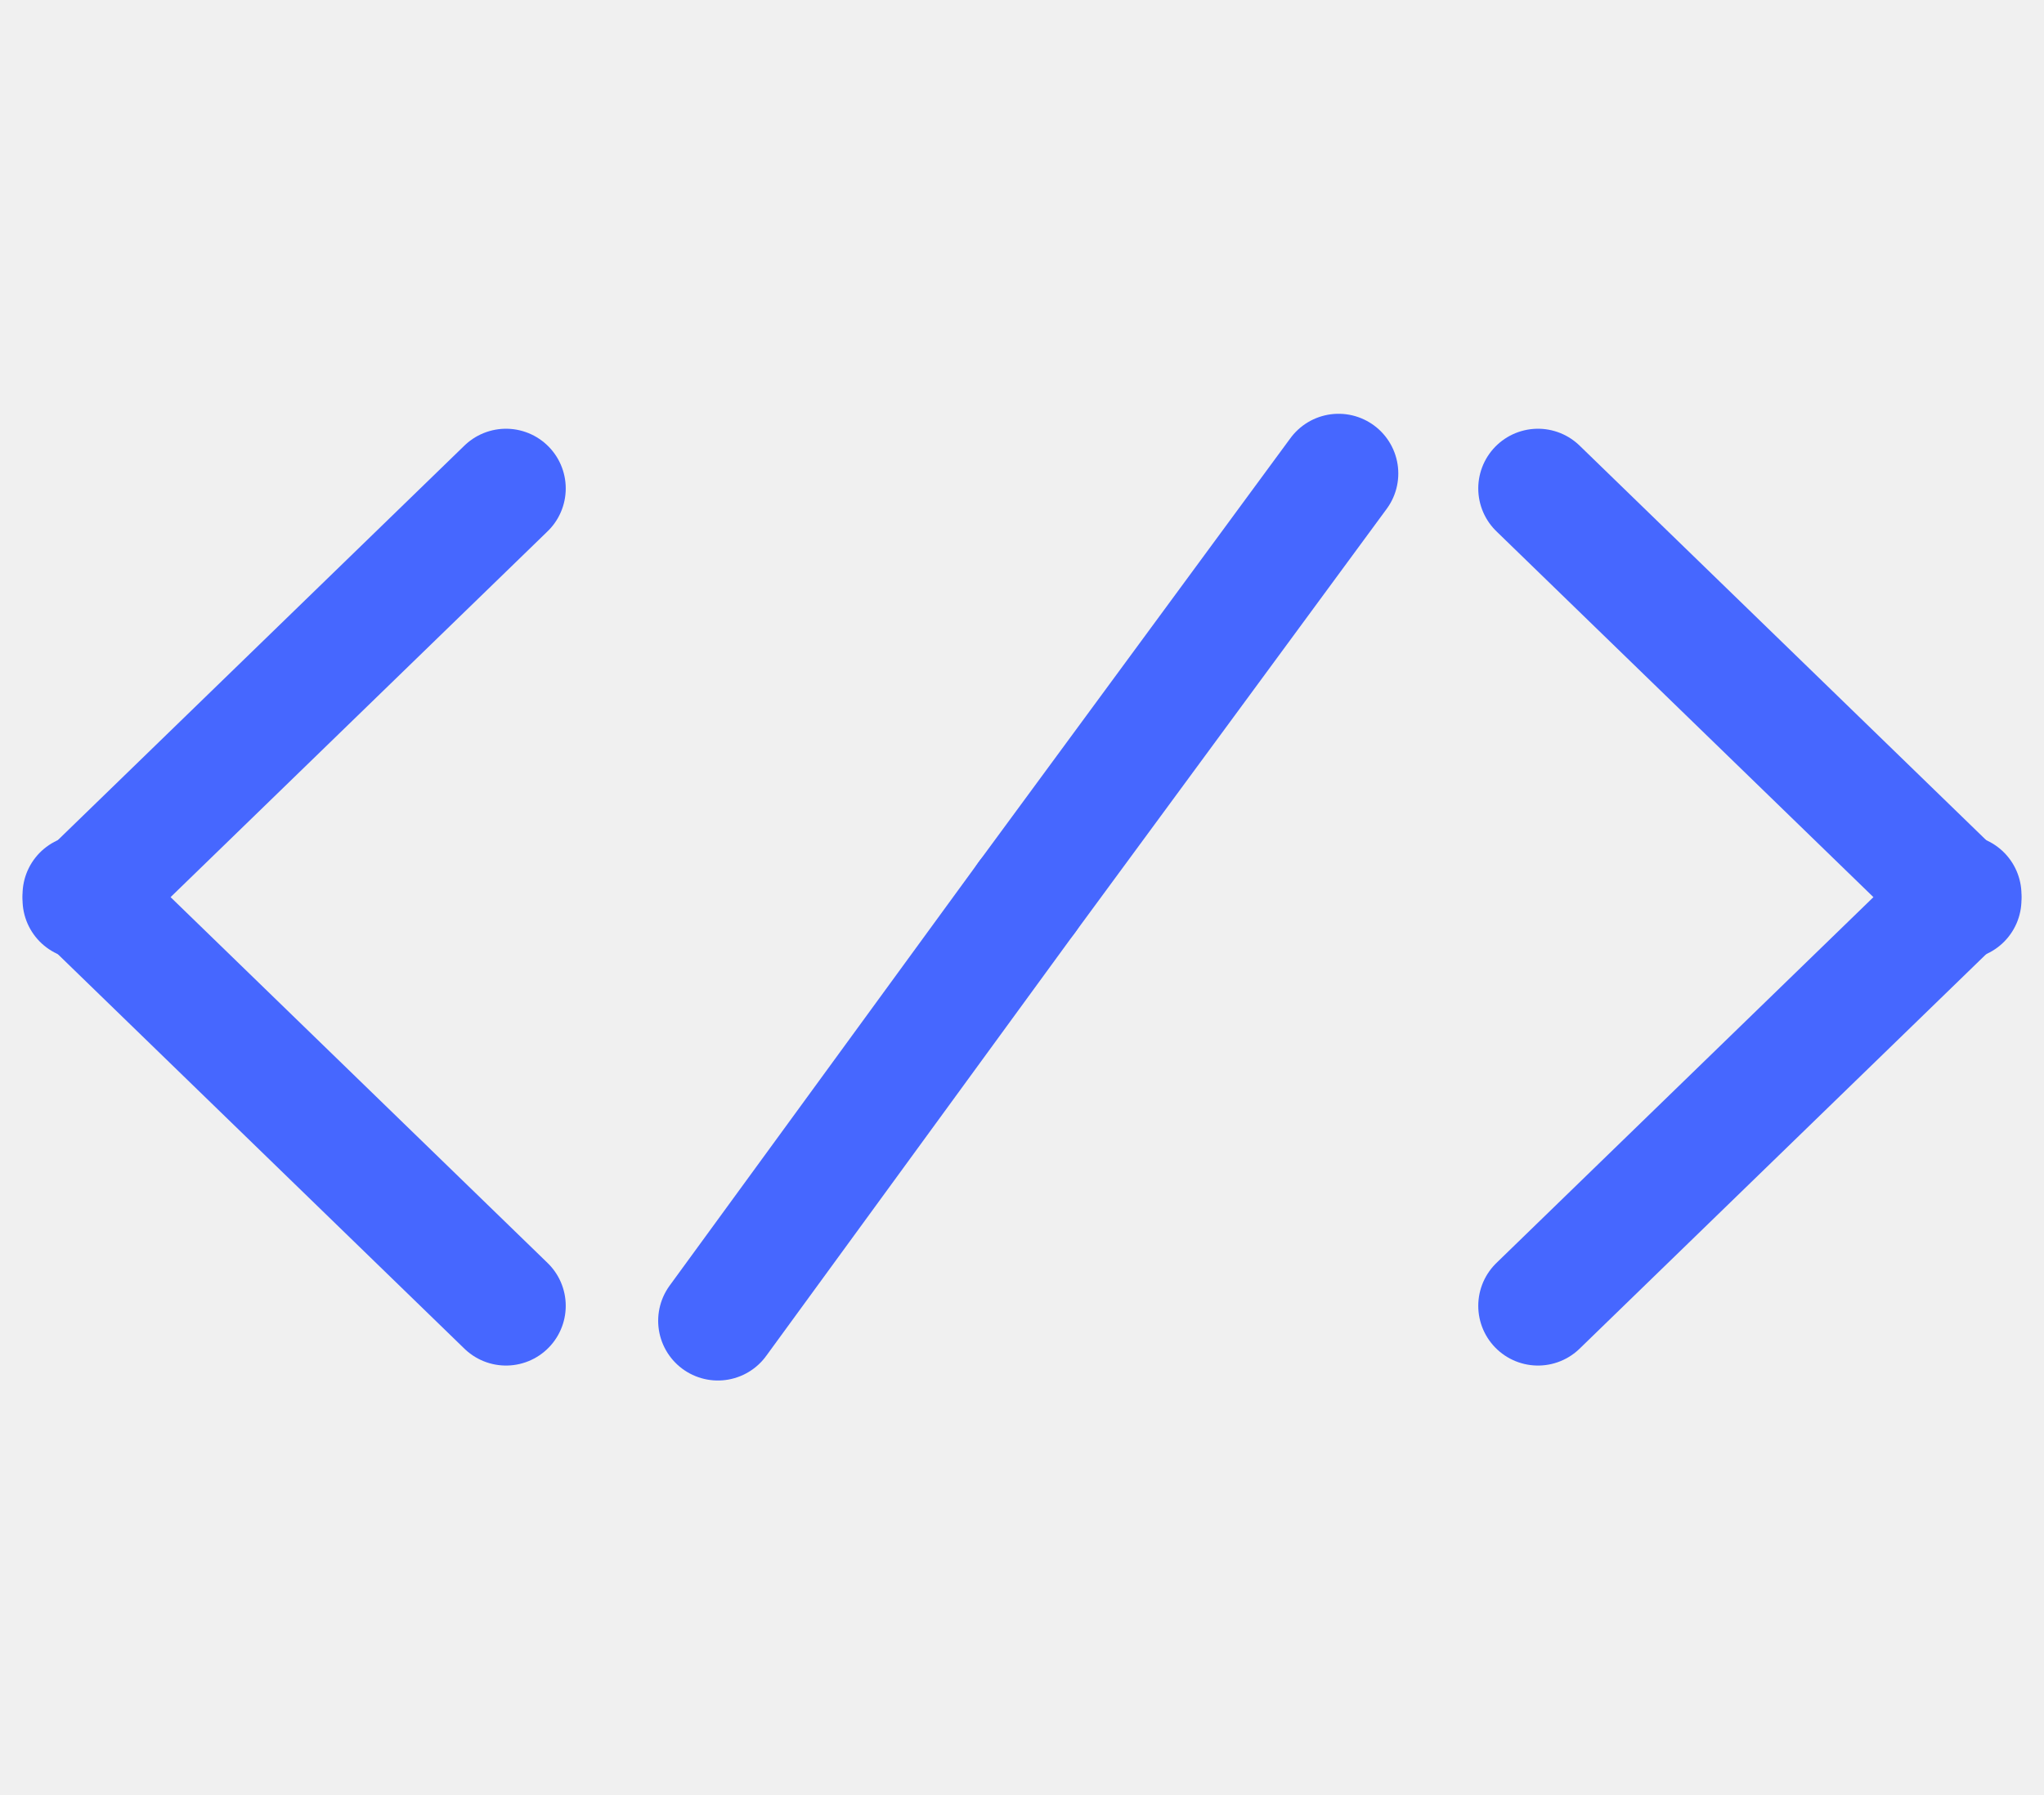
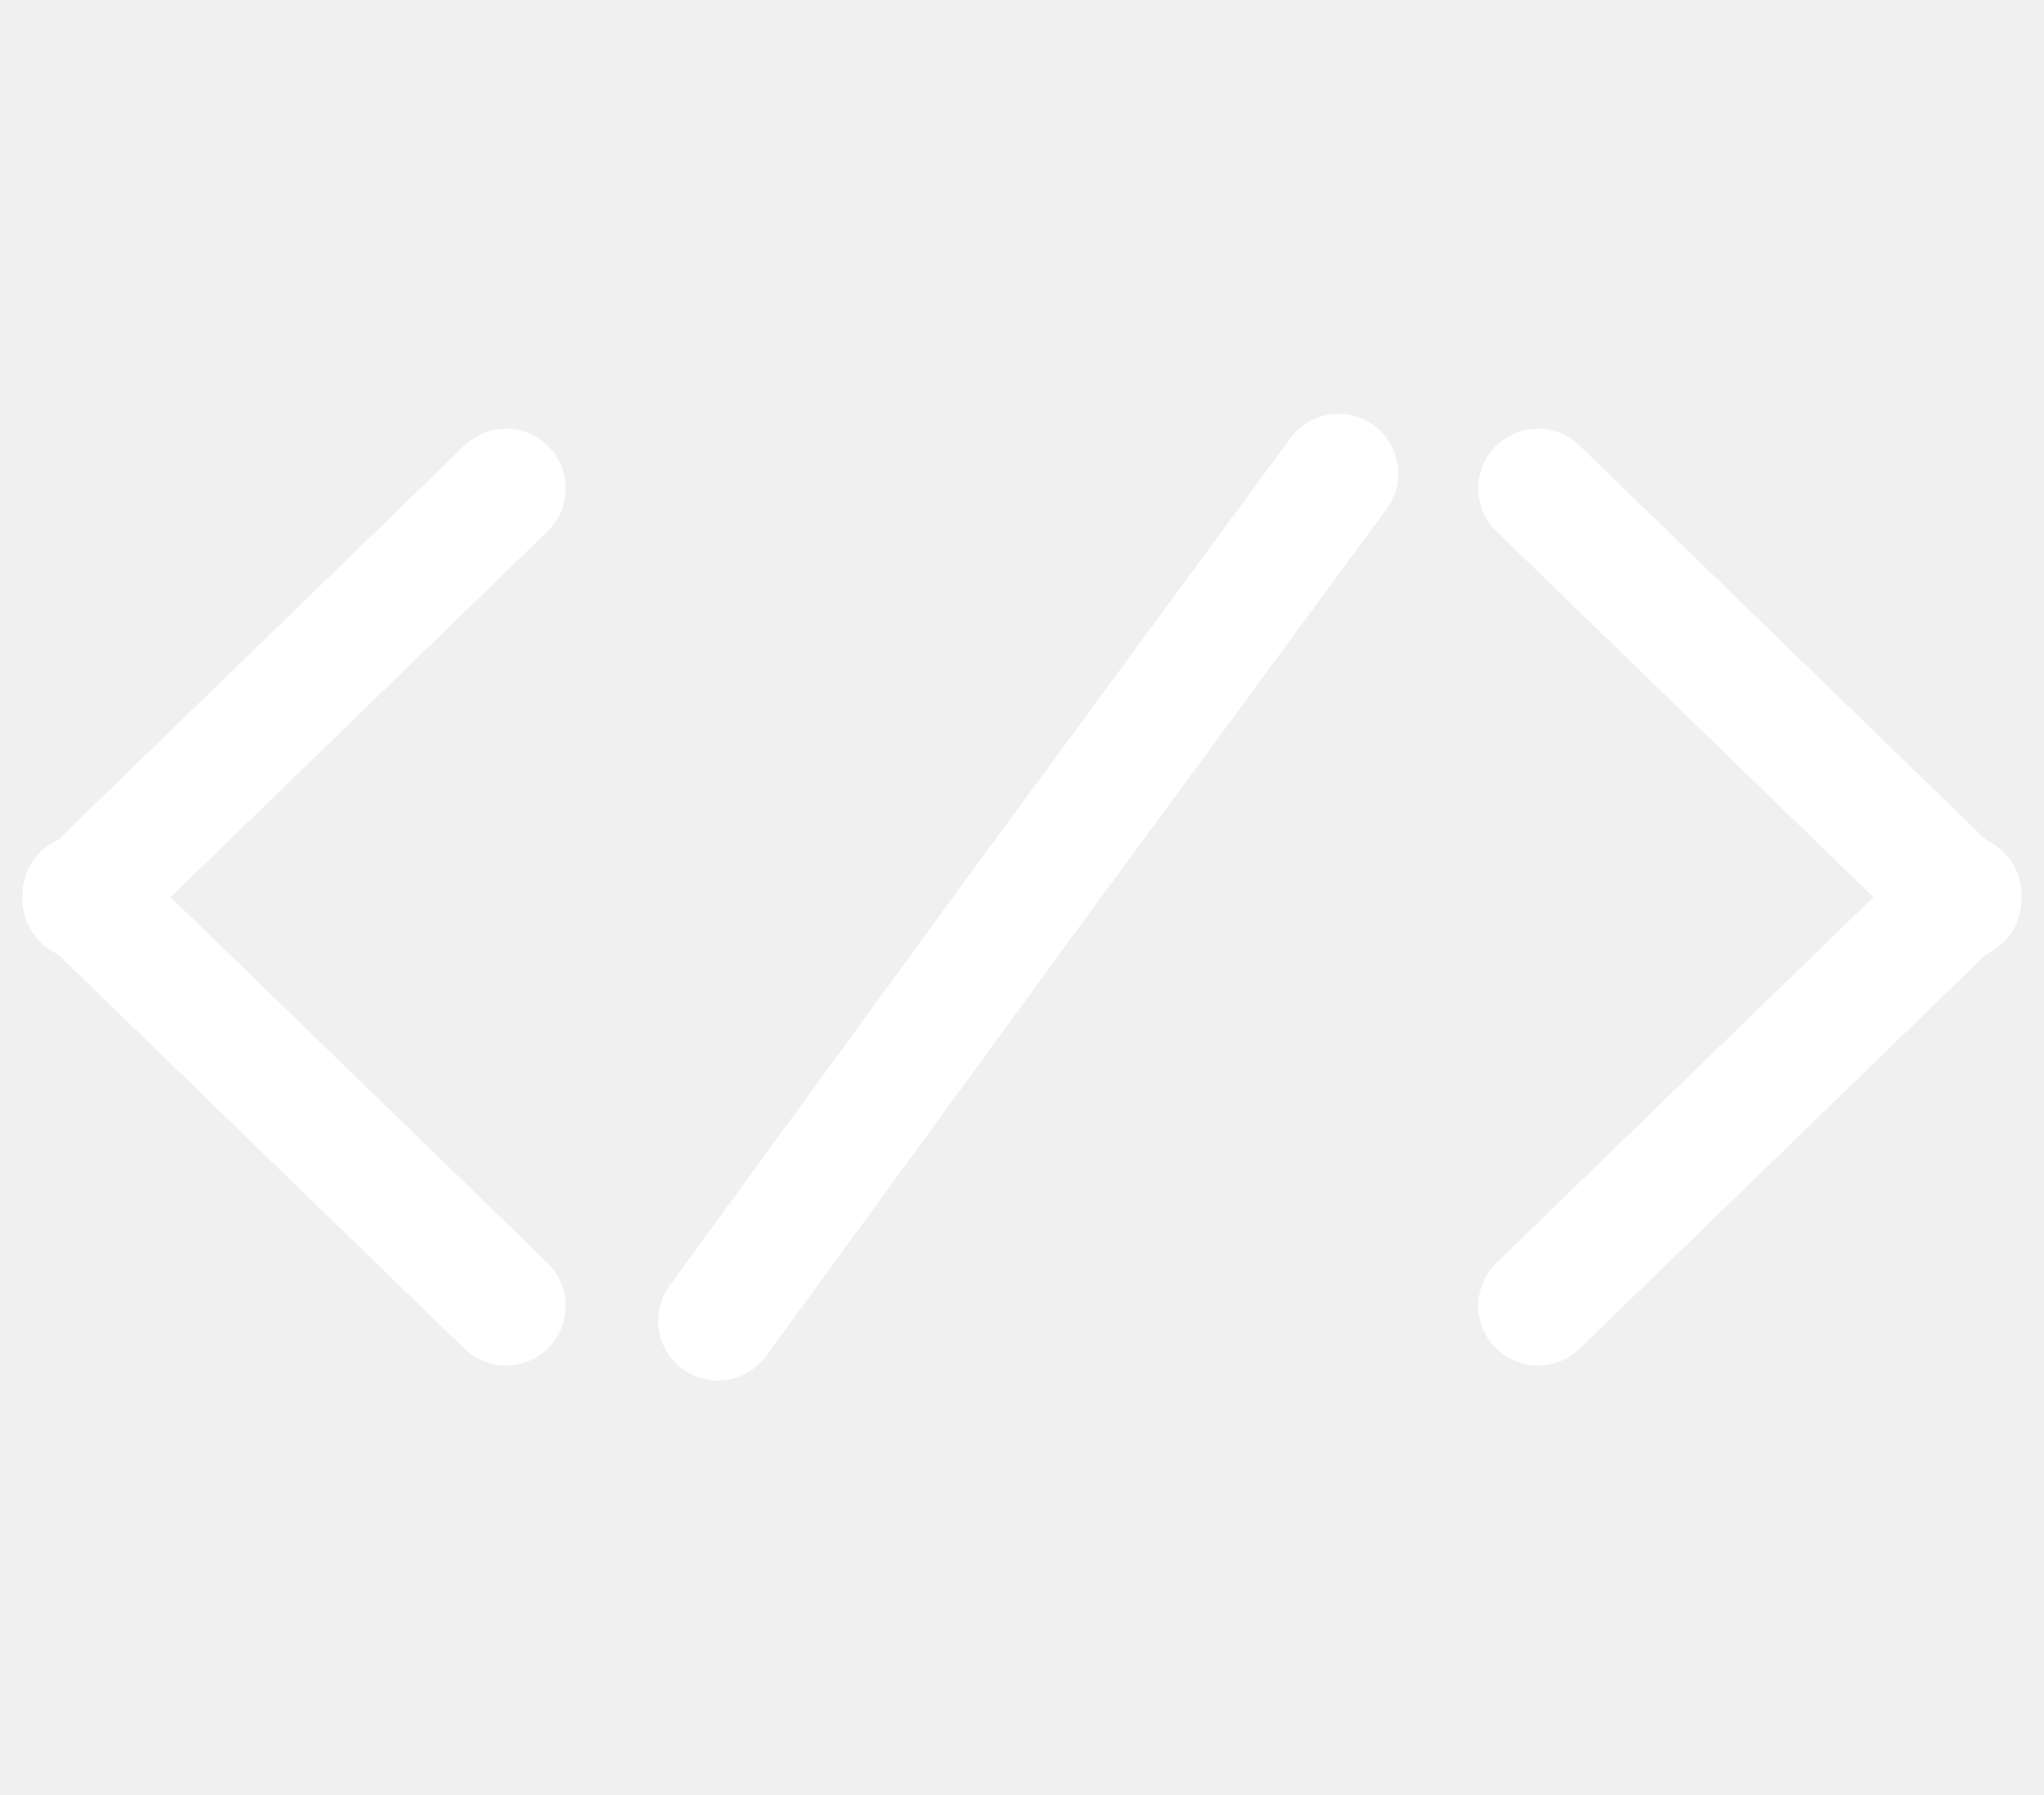
<svg xmlns="http://www.w3.org/2000/svg" version="1.1" x="0px" y="0px" viewBox="0 0 82 72" style="enable-background:new 0 0 82 72;" xml:space="preserve">
  <style type="text/css">
- 	.st0{fill:none;stroke:#4667FF;stroke-width:4.792;stroke-linecap:round;stroke-miterlimit:10;}
+ 	.st0{fill:none;stroke:#fff;stroke-width:4.792;stroke-linecap:round;stroke-miterlimit:10;}
</style>
  <g>
    <line class="st0" x1="28.8" y1="53" x2="41.2" y2="36" />
    <line class="st0" x1="41.2" y1="36" x2="53.7" y2="19" />
    <line class="st0" x1="78.7" y1="36.1" x2="61.7" y2="19.6" />
    <line class="st0" x1="78.7" y1="35.9" x2="61.7" y2="52.4" />
    <line class="st0" x1="3.3" y1="35.9" x2="20.3" y2="52.4" />
    <line class="st0" x1="3.3" y1="36.1" x2="20.3" y2="19.6" />
  </g>
</svg>
